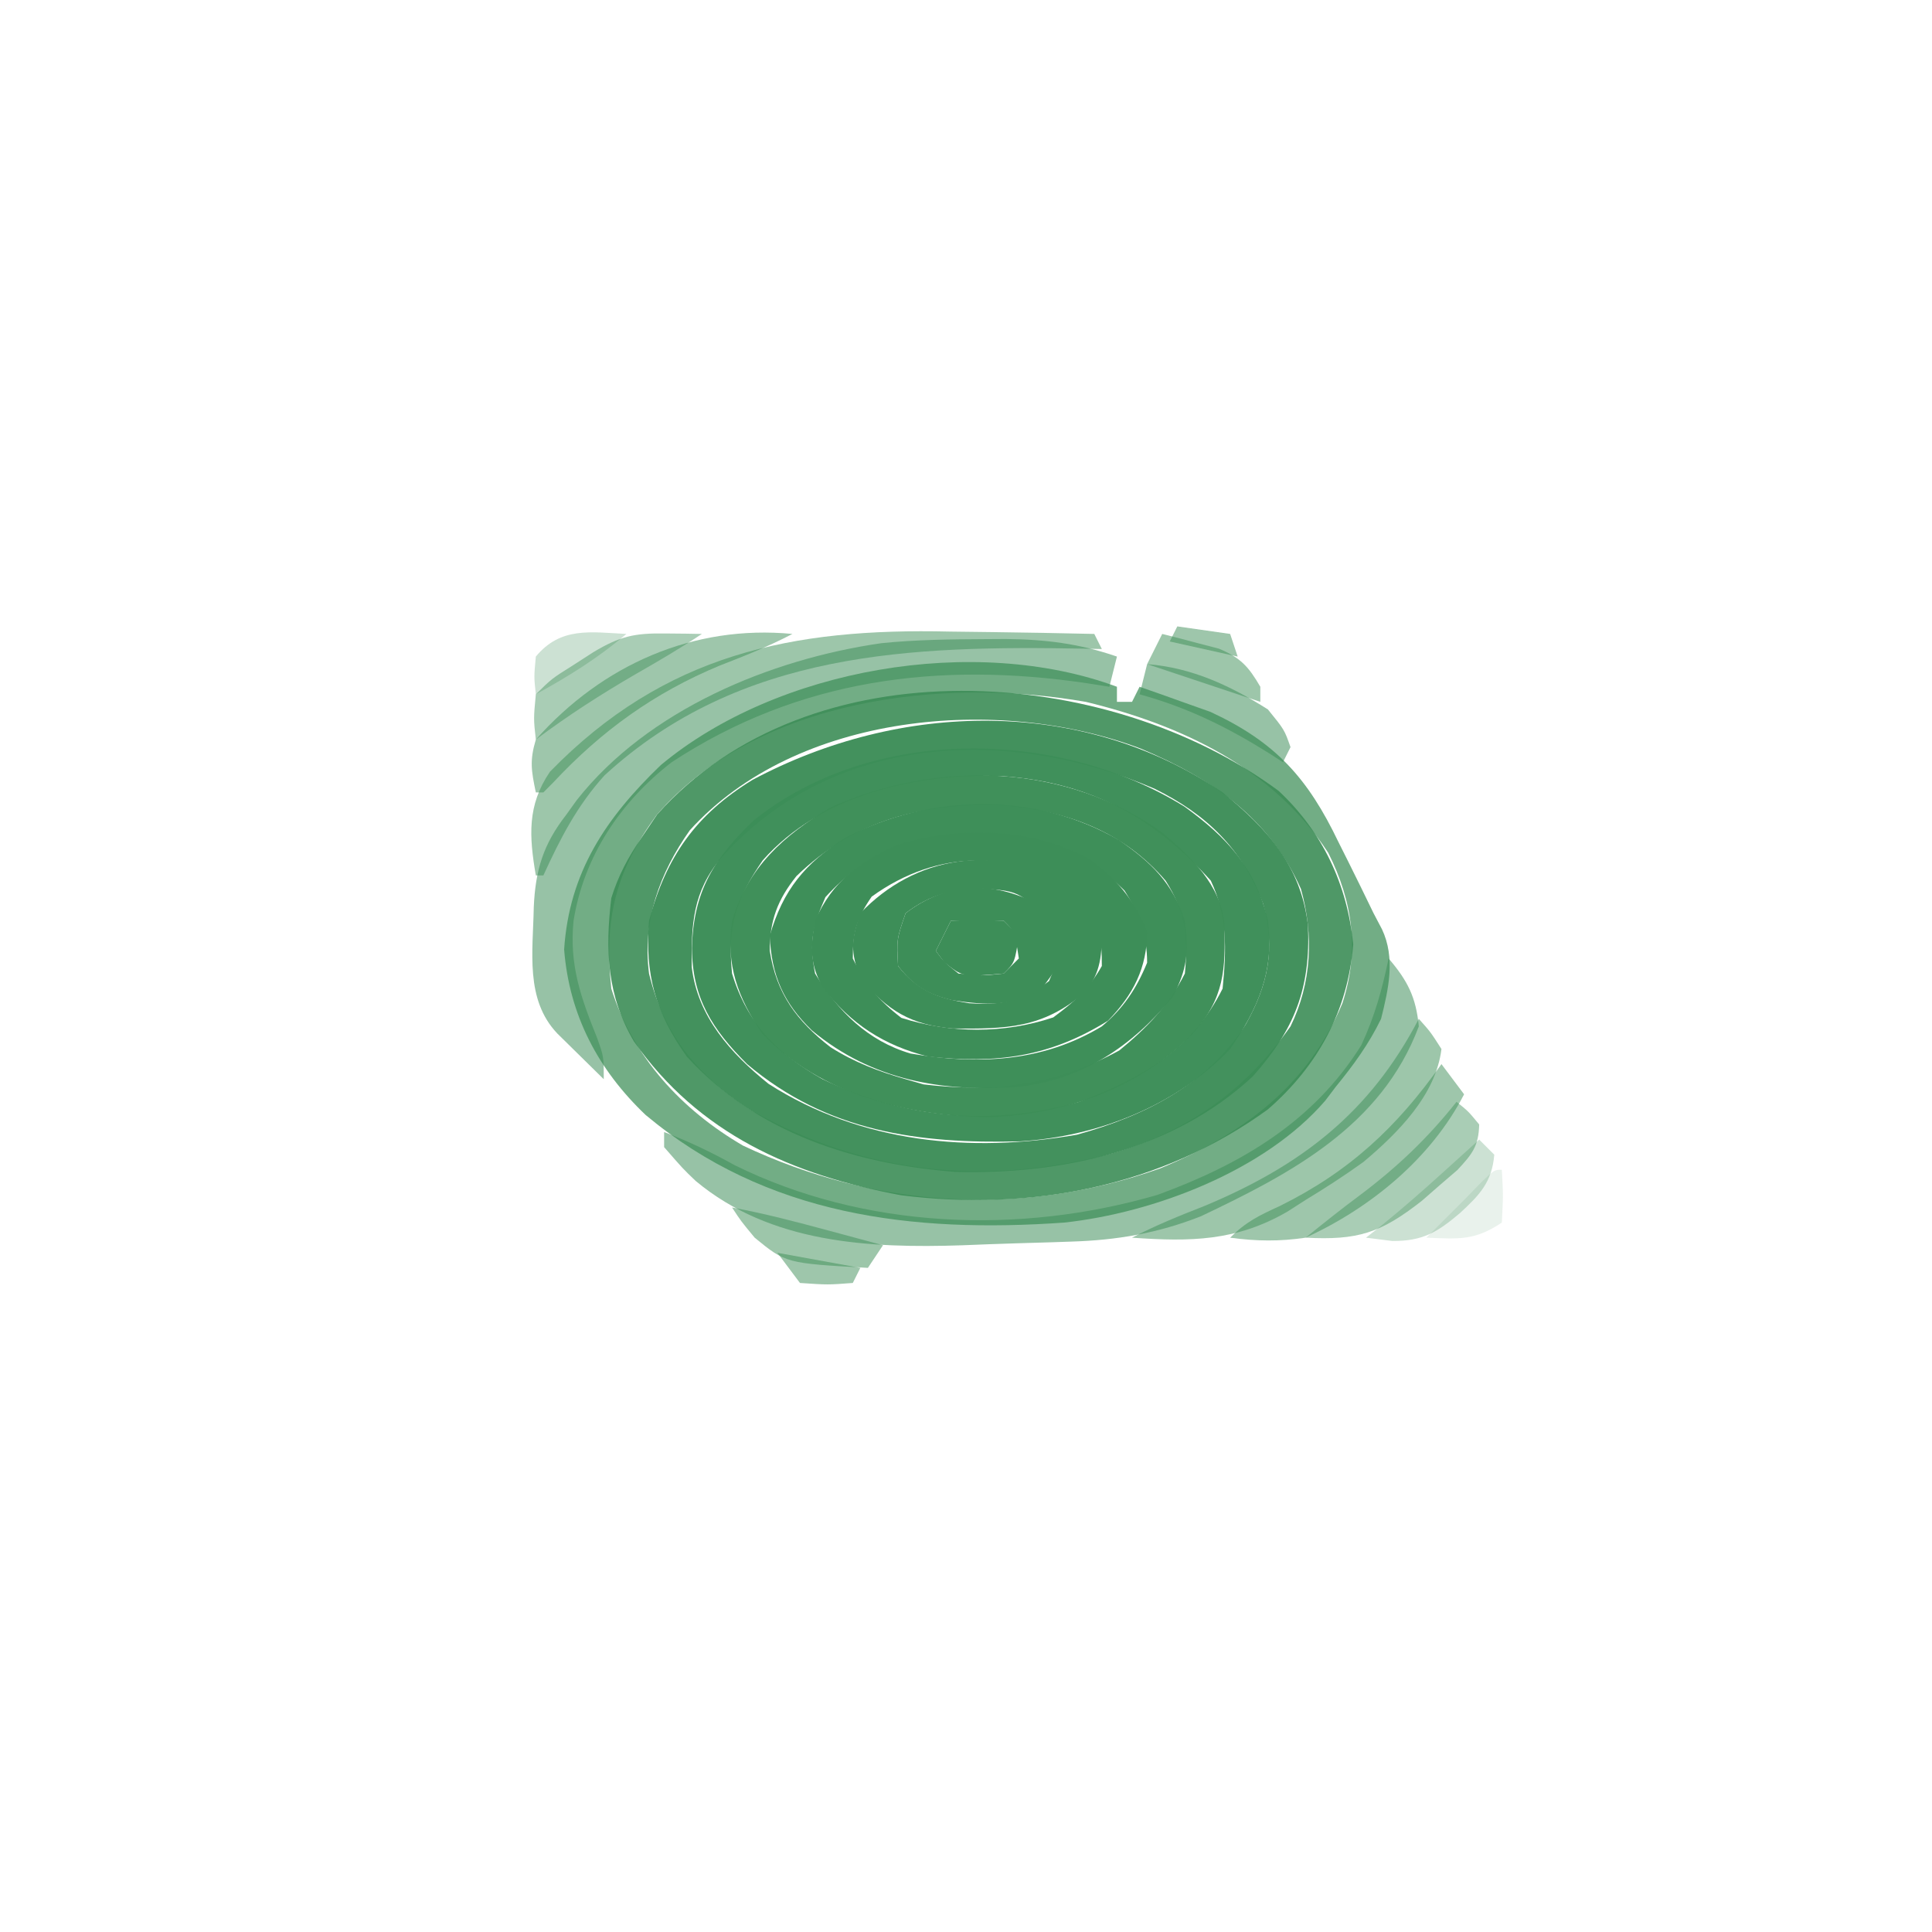
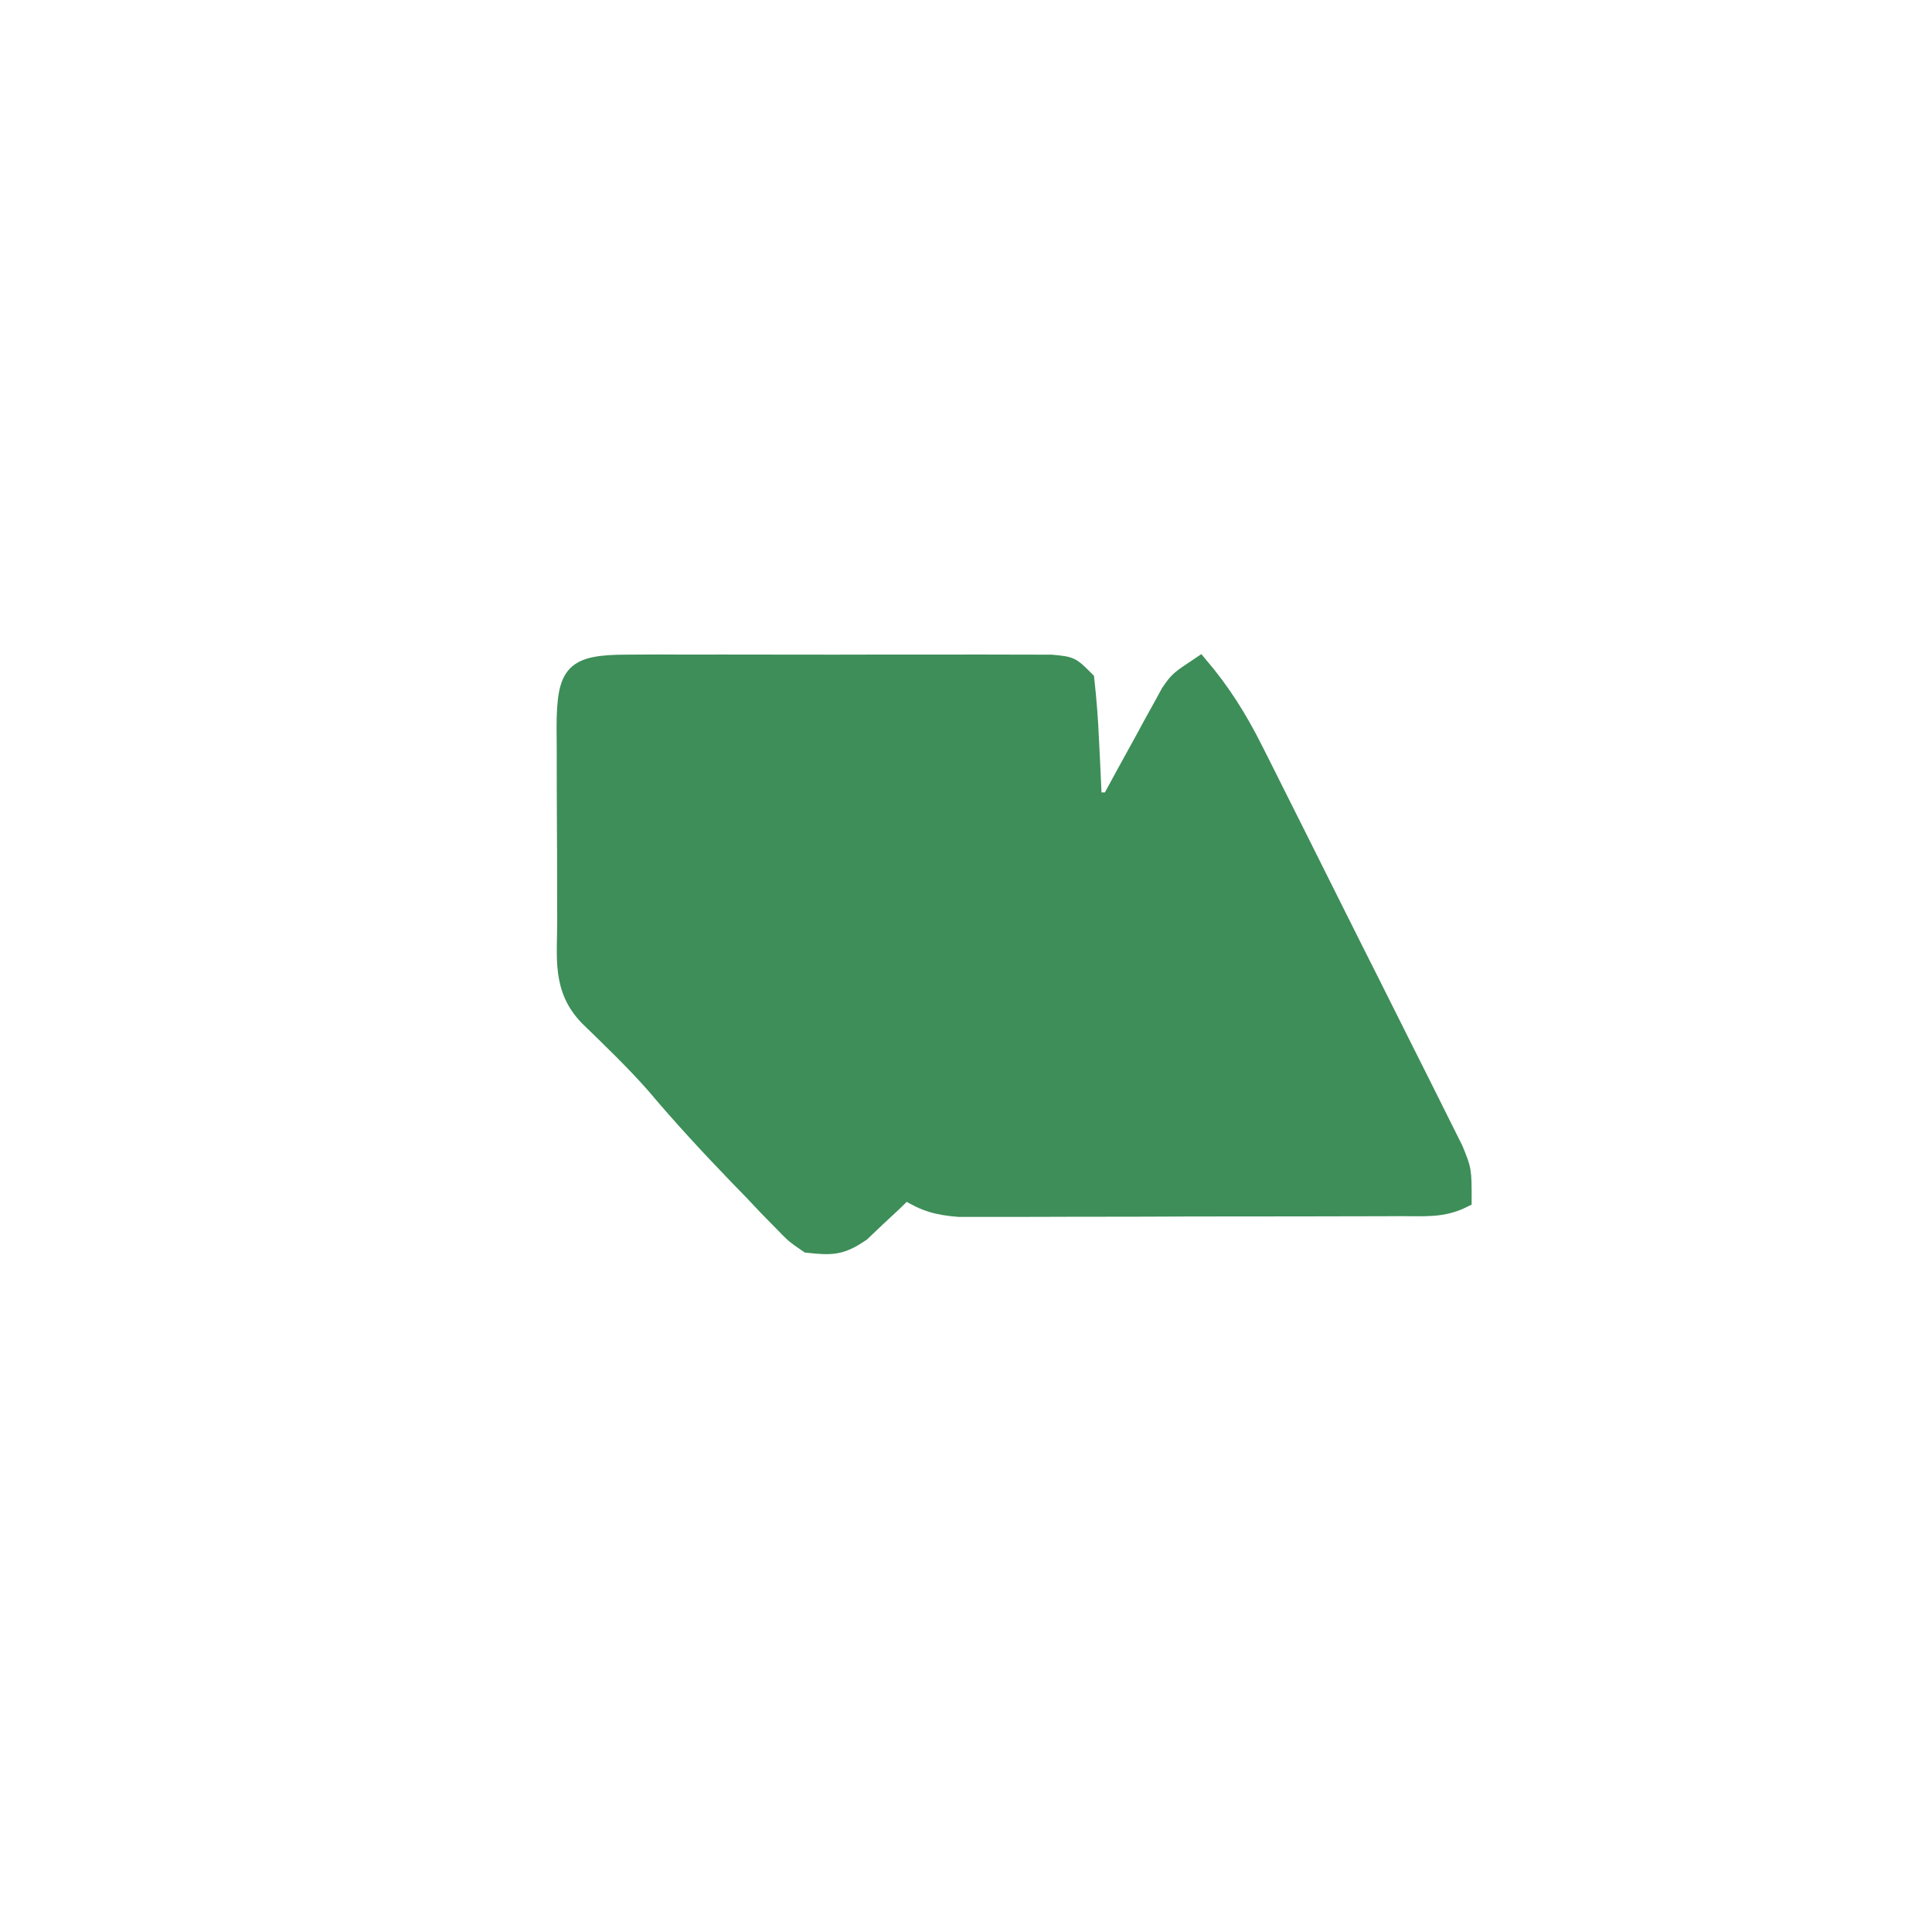
- <svg xmlns="http://www.w3.org/2000/svg" data-engine="alpha-halo-stack" width="256" height="256" viewBox="0 0 256 256">
-   <path d="M0 0 C0.188 3.375 0.188 3.375 0 7 C-3.644 9.429 -5.712 9.162 -10 9 C-8.333 7.333 -6.667 5.667 -5 4 C-4.258 3.237 -3.515 2.474 -2.75 1.688 C-1 0 -1 0 0 0 Z " fill="#3D8E58" fill-opacity="0.111" transform="translate(199,155)" />
-   <path d="M0 0 C-3.794 3.219 -7.658 5.616 -12 8 C-12.25 5.688 -12.25 5.688 -12 3 C-8.71 -0.976 -4.755 -0.238 0 0 Z " fill="#3D8E58" fill-opacity="0.262" transform="translate(83,84)" />
-   <path d="M0 0 C0.66 0.66 1.32 1.32 2 2 C1.709 5.614 0.044 7.363 -2.562 9.75 C-5.583 12.312 -7.511 13.459 -11.5 13.438 C-12.655 13.293 -13.81 13.149 -15 13 C-14.285 12.438 -13.569 11.876 -12.832 11.297 C-10.034 9.028 -7.356 6.669 -4.688 4.25 C-4.246 3.85 -4.246 3.85 -2.012 1.828 C-1.348 1.225 -0.684 0.622 0 0 Z " fill="#3D8E58" fill-opacity="0.262" transform="translate(196,151)" />
-   <path d="M0 0 C0.91 0.009 1.82 0.018 2.758 0.027 C3.107 0.033 3.107 0.033 4.875 0.062 C2.015 1.969 -0.893 3.668 -3.875 5.375 C-8.494 8.055 -12.855 10.86 -17.125 14.062 C-17.43 11.301 -17.43 11.301 -17.125 8.062 C-15.008 5.98 -15.008 5.98 -12.25 4.25 C-11.797 3.958 -11.797 3.958 -9.508 2.48 C-5.966 0.373 -4.119 -0.053 0 0 Z " fill="#3D8E58" fill-opacity="0.445" transform="translate(88.125,83.9375)" />
-   <path d="M0 0 C1.562 1.25 1.562 1.25 3 3 C2.93 5.884 2.072 6.922 0.109 9.035 C-0.669 9.704 -1.448 10.373 -2.25 11.062 C-3.018 11.734 -3.787 12.406 -4.578 13.098 C-10.101 17.435 -13.115 18.35 -20 18 C-17.65 16.105 -15.299 14.222 -12.875 12.422 C-7.882 8.677 -3.888 4.885 0 0 Z " fill="#3D8E58" fill-opacity="0.445" transform="translate(193,146)" />
-   <path d="M0 0 C2.31 0.33 4.62 0.66 7 1 C7.33 1.99 7.66 2.98 8 4 C6.515 3.67 6.515 3.67 -1 2 C-0.67 1.34 -0.34 0.68 0 0 Z " fill="#3D8E58" fill-opacity="0.498" transform="translate(156,83)" />
-   <path d="M0 0 C-3.132 1.64 -6.33 2.914 -9.625 4.188 C-18.334 7.805 -25.299 12.838 -31.723 19.715 C-32.144 20.139 -32.566 20.563 -33 21 C-33.33 21 -33.66 21 -34 21 C-34.604 18.1 -34.83 16.779 -34 14 C-25.19 4.065 -13.094 -1.254 0 0 Z " fill="#3D8E58" fill-opacity="0.498" transform="translate(105,84)" />
-   <path d="M0 0 C0.99 1.32 1.98 2.64 3 4 C-1.378 12.498 -9.393 19.06 -18 23 C-21.435 23.513 -24.565 23.469 -28 23 C-25.862 20.862 -24.169 20.065 -21.438 18.812 C-12.22 14.257 -5.905 8.373 0 0 Z " fill="#3D8E58" fill-opacity="0.498" transform="translate(191,141)" />
-   <path d="M0 0 C3.63 0.66 7.26 1.32 11 2 C10.67 2.66 10.34 3.32 10 4 C6.688 4.25 6.688 4.25 3 4 C2.01 2.68 1.02 1.36 0 0 Z " fill="#3D8E58" fill-opacity="0.498" transform="translate(103,166)" />
-   <path d="M0 0 C1.863 0.025 3.727 0.048 5.59 0.068 C10.102 0.123 14.613 0.209 19.125 0.312 C19.29 0.642 19.29 0.642 20.125 2.312 C19.38 2.297 18.636 2.281 17.869 2.265 C-5.069 1.845 -27.765 2.542 -45.754 19.035 C-49.384 23.029 -51.644 27.421 -53.875 32.312 C-54.205 32.312 -54.535 32.312 -54.875 32.312 C-55.76 27.141 -56.043 23.024 -53 18.566 C-37.788 2.95 -20.877 -0.495 0 0 Z " fill="#3D8E58" fill-opacity="0.507" transform="translate(125.875,83.6875)" />
-   <path d="M0 0 C1.609 0.398 3.212 0.82 4.812 1.25 C5.706 1.482 6.599 1.714 7.52 1.953 C10.405 3.171 11.436 4.319 13 7 C13 7.66 13 8.32 13 9 C8 7.333 3 5.667 -2 4 C-1.34 2.68 -0.68 1.36 0 0 Z " fill="#3D8E58" fill-opacity="0.507" transform="translate(154,84)" />
-   <path d="M0 0 C1.562 1.75 1.562 1.75 3 4 C2.259 10.118 -2.819 15.166 -7.336 18.965 C-9.832 20.764 -12.37 22.404 -15 24 C-15.794 24.509 -16.588 25.018 -17.406 25.543 C-24.202 29.481 -30.274 29.545 -38 29 C-34.886 27.373 -31.709 26.089 -28.438 24.812 C-15.565 19.444 -6.467 12.417 0 0 Z " fill="#3D8E58" fill-opacity="0.507" transform="translate(188,135)" />
-   <path d="M0 0 C4.331 0.799 8.564 1.912 12.812 3.062 C13.505 3.249 14.198 3.435 14.912 3.627 C16.608 4.083 18.304 4.541 20 5 C19.67 5.495 19.67 5.495 18 8 C7.142 7.389 7.142 7.389 3 4 C1.188 1.812 1.188 1.812 0 0 Z " fill="#3D8E58" fill-opacity="0.507" transform="translate(97,160)" />
-   <path d="M0 0 C0.936 -0.006 1.871 -0.011 2.835 -0.017 C8.12 0.039 12.562 0.586 17.562 2.312 C17.233 3.632 16.902 4.952 16.562 6.312 C15.57 6.157 14.577 6.001 13.555 5.84 C-6.009 2.953 -24.567 5.23 -41.438 16.312 C-48.224 21.56 -53.076 28.784 -54.438 37.312 C-55.025 43.187 -53.47 47.496 -51.312 52.859 C-50.438 55.312 -50.438 55.312 -50.438 58.312 C-51.753 57.024 -53.065 55.731 -54.375 54.438 C-55.106 53.718 -55.837 52.999 -56.59 52.258 C-60.882 47.739 -59.816 41.411 -59.711 35.527 C-59.495 30.624 -58.467 27.207 -55.438 23.312 C-55.2 22.983 -55.2 22.983 -54 21.312 C-44.6 9.382 -28.374 2.646 -13.629 0.535 C-9.095 0.074 -4.555 0.023 0 0 Z " fill="#3D8E58" fill-opacity="0.532" transform="translate(130.438,84.6875)" />
-   <path d="M0 0 C5.948 0.47 11.01 2.846 16 6 C18.188 8.688 18.188 8.688 19 11 C18.67 11.66 18.34 12.32 18 13 C17.383 12.602 16.765 12.203 16.129 11.793 C10.575 8.318 5.32 5.74 -1 4 C-0.67 2.68 -0.34 1.36 0 0 Z " fill="#3D8E58" fill-opacity="0.532" transform="translate(152,88)" />
-   <path d="M0 0 C2.517 2.954 3.629 5.123 4 9 C-0.956 22.208 -12.915 28.483 -24.879 34.166 C-30.598 36.416 -36.026 37.34 -42.137 37.52 C-42.897 37.546 -43.658 37.572 -44.442 37.6 C-46.044 37.652 -47.647 37.7 -49.25 37.743 C-51.664 37.812 -54.077 37.908 -56.49 38.006 C-68.807 38.418 -81.907 37.756 -91.82 29.48 C-93.5 27.875 -93.5 27.875 -96 25 C-96 24.34 -96 23.68 -96 23 C-92.733 24.247 -89.737 25.674 -86.688 27.375 C-69.513 35.874 -48.889 36.653 -30.621 31.324 C-19.571 27.283 -9.972 21.655 -3.625 11.5 C-1.834 7.641 -0.874 4.153 0 0 Z " fill="#3D8E58" fill-opacity="0.532" transform="translate(184,127)" />
-   <path d="M0 0 C0 0.66 0 1.32 0 2 C0.66 2 1.32 2 2 2 C2.33 1.34 2.66 0.68 3 0 C5.006 0.691 7.005 1.404 9 2.125 C10.114 2.519 11.227 2.914 12.375 3.32 C21.022 7.327 25.291 12.09 29.375 20.625 C29.587 21.048 29.587 21.048 30.66 23.188 C31.791 25.45 32.898 27.723 34 30 C34.37 30.703 34.739 31.406 35.12 32.13 C36.919 35.953 35.993 40.026 35 44 C33.381 47.346 31.346 50.127 29 53 C28.541 53.606 28.082 54.212 27.609 54.836 C19.607 64.144 4.875 69.719 -7 71 C-27.095 72.408 -46.425 70.121 -62.438 56.75 C-68.739 50.763 -72.568 43.507 -73.25 34.812 C-72.577 24.555 -67.7 17.362 -60.438 10.375 C-45.023 -2.486 -18.803 -6.97 0 0 Z M-61 17 C-66.437 24.477 -67.984 30.729 -67 40 C-64.142 49.075 -57.682 56.064 -49.535 60.805 C-31.992 69.076 -12.627 70.325 5.75 63.812 C16.602 59.292 25.244 52.993 29.875 41.938 C32.153 34.968 31.256 28.47 28 22 C20.681 10.778 8.572 5.071 -4.125 2 C-23.078 -1.306 -47.55 1.477 -61 17 Z " fill="#3D8E58" fill-opacity="0.723" transform="translate(148,91)" />
-   <path d="M0 0 C5.842 5.454 9.096 12.424 9.887 20.328 C9.176 29.139 5.218 36.425 -1.426 42.203 C-15.566 52.477 -32.897 55.746 -50.051 53.578 C-64.484 50.874 -76.802 45.447 -85.426 33.203 C-89.003 27.122 -89.251 21.085 -88.426 14.203 C-87.494 11.203 -86.19 8.791 -84.426 6.203 C-83.745 5.192 -83.064 4.182 -82.363 3.141 C-62.102 -19.599 -22.676 -16.797 0 0 Z M-78.023 5.219 C-82.034 10.893 -84.328 17.24 -83.426 24.203 C-81.435 32.461 -76.84 37.893 -69.738 42.391 C-54.783 50.814 -38.658 52.399 -22.125 48.037 C-11.997 45.094 -4.545 39.827 1.574 31.203 C4.378 25.467 4.674 19.143 2.957 12.992 C-1.273 3.522 -8.982 -1.701 -18.285 -5.609 C-37.087 -12.719 -63.911 -10.378 -78.023 5.219 Z " fill="#3D8E58" fill-opacity="0.903" transform="translate(169.426,104.797)" />
-   <path d="M0 0 C5.952 4.848 10.372 9.703 11.309 17.602 C11.688 25.958 9.526 31.437 4 37.625 C-6.574 47.479 -21.399 50.656 -35.453 50.281 C-48.785 49.224 -61.75 45.157 -71 35 C-75.152 29.172 -76.573 24.111 -76 17 C-73.733 8.505 -69.781 2.933 -62.301 -1.656 C-42.787 -12.064 -18.667 -12.712 0 0 Z M-66.438 8.688 C-70.216 13.166 -70.407 17.451 -70.34 23.148 C-69.557 29.714 -65.178 34.581 -60.16 38.617 C-47.907 46.461 -33.377 47.809 -19.281 45.352 C-10.323 42.856 -2.093 38.741 3.062 30.75 C6.006 25.512 7.033 20.725 5.387 14.789 C2.543 7.447 -2.024 2.968 -9.047 -0.508 C-28.543 -8.829 -51.678 -7.852 -66.438 8.688 Z " fill="#3D8E58" fill-opacity="0.967" transform="translate(162,105)" />
-   <path d="M0 0 C5.577 4.021 9.511 8.215 11.062 15.125 C11.956 21.759 9.763 26.735 6.062 32.125 C-1.089 39.663 -11.524 43.73 -21.809 44.363 C-35.235 44.691 -47.296 43.1 -57.938 34.125 C-62.581 29.516 -65.222 25.354 -65.25 18.75 C-65.071 11.243 -62.357 6.89 -57.027 1.797 C-41.282 -10.799 -16.628 -10.308 0 0 Z M-55.875 7.125 C-59.377 12.219 -60.572 15.885 -59.938 22.125 C-57.894 28.8 -53.928 32.737 -47.938 36.125 C-36.915 41.352 -25.71 42.403 -13.938 39.125 C-5.726 35.992 1.005 32.239 5.062 24.125 C5.575 18.978 5.729 14.537 3.5 9.812 C-4.197 1.326 -12.506 -3.194 -24.102 -4.031 C-35.335 -4.459 -48.15 -1.61 -55.875 7.125 Z " fill="#3D8E58" fill-opacity="0.977" transform="translate(156.938,106.875)" />
-   <path d="M0 0 C3.785 3.212 7.636 6.873 8.148 12.012 C8.307 18.112 8.184 21.898 3.91 26.621 C-3.205 33.914 -13.027 37.254 -23.082 37.688 C-33.963 37.447 -45.26 34.681 -53.09 26.621 C-56.322 21.756 -57.935 17.538 -57.09 11.621 C-54.968 4.537 -50.299 0.372 -44.09 -3.379 C-29.931 -9.737 -12.734 -9.267 0 0 Z M-48.551 5.703 C-51.062 8.832 -52.105 11.605 -52.09 15.621 C-51.217 21.276 -48.508 24.906 -44.055 28.371 C-40.901 30.377 -37.67 31.596 -34.09 32.621 C-33.306 32.848 -32.522 33.075 -31.715 33.309 C-22.297 34.43 -14.169 33.4 -5.777 28.809 C-2.216 25.91 0.833 22.776 2.91 18.621 C3.375 13.881 2.969 10.405 0.367 6.324 C-5.245 -0.236 -12.725 -2.932 -21.094 -3.629 C-31.7 -4.03 -40.762 -1.813 -48.551 5.703 Z " fill="#3D8E58" fill-opacity="0.984" transform="translate(154.09,110.379)" />
-   <path d="M0 0 C4.253 2.946 7.064 5.632 8.711 10.676 C9.237 14.881 9.048 17.027 7.086 20.801 C1.706 27.313 -4.768 31.685 -13.289 32.676 C-23.413 33.432 -32.738 31.825 -40.699 25.215 C-44.469 21.565 -46.08 17.911 -46.289 12.676 C-44.556 6.61 -41.605 3.055 -36.289 -0.324 C-24.933 -6.184 -11.186 -6.471 0 0 Z M-38.914 7.551 C-40.633 11.458 -41.091 13.449 -40.289 17.676 C-37.236 22.675 -33.335 26.587 -27.648 28.273 C-18.75 29.791 -10.143 29.429 -2.289 24.676 C0.561 22.274 2.287 19.71 3.711 16.238 C3.711 12.571 2.64 9.73 0.711 6.676 C-5.069 0.896 -10.494 -0.619 -18.539 -0.762 C-27.073 -0.636 -33.101 1.184 -38.914 7.551 Z " fill="#3D8E58" fill-opacity="0.992" transform="translate(148.289,111.324)" />
-   <path d="M0 0 C3.708 2.608 6.061 5.458 7.805 9.707 C7.805 14.535 5.94 18.102 2.617 21.52 C-5.141 26.347 -12.153 27.245 -21.195 26.27 C-27.084 24.797 -31.46 21.952 -35.16 17.129 C-36.914 13.978 -36.831 11.765 -36.195 8.27 C-33.872 2.99 -30.343 0.519 -25.242 -1.812 C-17.057 -4.279 -7.624 -4.071 0 0 Z M-28.695 5.082 C-30.673 7.966 -31.195 9.761 -31.195 13.27 C-29.491 16.746 -27.82 18.789 -24.758 21.145 C-18.186 23.22 -11.178 23.264 -4.633 21.082 C-1.796 18.973 0.048 17.361 1.805 14.27 C1.805 10.441 1.434 8.176 -0.758 5.02 C-9.532 -1.28 -19.89 -1.302 -28.695 5.082 Z " fill="#3D8E58" fill-opacity="0.999" transform="translate(144.195,113.73)" />
-   <path d="M0 0 C4.303 3.138 4.303 3.138 5 6.188 C5 9.563 4.956 12.068 2.695 14.715 C-2.864 19.486 -7.72 19.531 -14.758 19.469 C-20.32 18.986 -23.368 17.126 -27 12.812 C-28.321 9.344 -28.241 7.692 -27 4.188 C-19.741 -3.417 -9.368 -4.938 0 0 Z M-21 4.188 C-22.188 7.625 -22.188 7.625 -22 11.188 C-19.346 14.55 -16.659 15.466 -12.562 16.125 C-8.272 16.411 -5.514 15.844 -2 13.188 C-0.625 10 -0.625 10 0 7.188 C-5.766 1.27 -5.766 1.27 -10.75 0.938 C-14.841 1.019 -17.66 1.662 -21 4.188 Z " fill="#3D8E58" fill-opacity="1" transform="translate(141,116.812)" />
-   <path d="M0 0 C2.562 2.25 2.562 2.25 3.625 4.188 C3.531 7.285 2.467 8.838 0.562 11.25 C-3.27 13.73 -6.913 13.423 -11.273 12.781 C-14.586 11.968 -16.323 10.929 -18.438 8.25 C-18.625 4.688 -18.625 4.688 -17.438 1.25 C-11.914 -2.926 -5.992 -3.051 0 0 Z M-11.438 2.25 C-12.098 3.57 -12.758 4.89 -13.438 6.25 C-12.312 7.75 -12.312 7.75 -10.438 9.25 C-7.375 9.562 -7.375 9.562 -4.438 9.25 C-3.777 8.59 -3.118 7.93 -2.438 7.25 C-2.973 3.714 -2.973 3.714 -4.438 2.25 C-6.77 2.209 -9.105 2.208 -11.438 2.25 Z " fill="#3D8E58" fill-opacity="1" transform="translate(137.438,119.75)" />
-   <path d="M0 0 C3.375 -0.125 3.375 -0.125 7 0 C7.66 0.66 8.32 1.32 9 2 C8.464 5.536 8.464 5.536 7 7 C1.588 7.471 1.588 7.471 -0.875 5.5 C-1.246 5.005 -1.617 4.51 -2 4 C-1.34 2.68 -0.68 1.36 0 0 Z " fill="#3D8E58" fill-opacity="1" transform="translate(126,122)" />
+ <svg xmlns="http://www.w3.org/2000/svg" data-engine="binary-alpha-mono" width="256" height="256" viewBox="0 0 256 256">
+   <path d="M0 0 C1.295 -0.006 2.589 -0.013 3.923 -0.019 C5.343 -0.016 6.762 -0.011 8.182 -0.007 C9.631 -0.008 11.081 -0.01 12.531 -0.013 C15.57 -0.016 18.61 -0.011 21.65 -0.002 C25.551 0.009 29.451 0.003 33.352 -0.009 C36.346 -0.016 39.34 -0.014 42.334 -0.009 C43.773 -0.008 45.211 -0.009 46.65 -0.014 C48.658 -0.019 50.667 -0.01 52.676 0 C53.82 0.002 54.964 0.003 56.143 0.005 C58.838 0.259 58.838 0.259 60.838 2.259 C61.144 4.993 61.349 7.642 61.463 10.384 C61.502 11.138 61.54 11.892 61.58 12.669 C61.674 14.532 61.757 16.395 61.838 18.259 C62.498 18.259 63.158 18.259 63.838 18.259 C64.145 17.693 64.145 17.693 65.701 14.829 C66.517 13.347 67.334 11.865 68.15 10.384 C68.555 9.637 68.959 8.891 69.375 8.122 C69.771 7.407 70.168 6.691 70.576 5.954 C70.938 5.294 71.299 4.634 71.671 3.955 C72.838 2.259 72.838 2.259 75.838 0.259 C78.844 3.8 81.054 7.308 83.138 11.454 C83.289 11.754 83.289 11.754 84.056 13.27 C85.046 15.233 86.028 17.201 87.01 19.169 C87.699 20.542 88.388 21.916 89.078 23.289 C90.517 26.159 91.952 29.032 93.384 31.905 C95.22 35.588 97.068 39.264 98.919 42.938 C100.344 45.769 101.761 48.603 103.176 51.439 C103.855 52.796 104.536 54.152 105.219 55.507 C106.172 57.398 107.115 59.295 108.056 61.193 C108.594 62.27 109.133 63.347 109.688 64.458 C110.838 67.259 110.838 67.259 110.838 71.259 C108.001 72.677 105.604 72.394 102.432 72.404 C101.775 72.407 101.118 72.411 100.441 72.414 C98.263 72.424 96.086 72.426 93.908 72.427 C92.396 72.43 90.884 72.433 89.372 72.437 C86.199 72.443 83.027 72.445 79.854 72.444 C75.79 72.444 71.725 72.458 67.661 72.475 C64.537 72.486 61.412 72.488 58.288 72.487 C56.79 72.489 55.291 72.493 53.793 72.501 C51.696 72.511 49.599 72.508 47.502 72.502 C46.309 72.503 45.116 72.505 43.887 72.506 C40.963 72.269 39.301 71.791 36.838 70.259 C36.318 70.764 35.799 71.269 35.264 71.79 C34.566 72.44 33.869 73.089 33.15 73.759 C32.466 74.409 31.781 75.058 31.076 75.728 C28.339 77.6 27.099 77.617 23.838 77.259 C22.004 76.009 22.004 76.009 20.314 74.259 C19.689 73.623 19.064 72.987 18.42 72.332 C18.097 71.99 18.097 71.99 16.463 70.259 C15.792 69.568 15.122 68.878 14.431 68.166 C10.652 64.25 6.969 60.266 3.463 56.102 C0.69 52.957 -2.337 50.065 -5.342 47.142 C-9.047 43.309 -8.324 39.207 -8.33 34.165 C-8.333 33.263 -8.337 32.36 -8.34 31.43 C-8.345 29.52 -8.348 27.611 -8.347 25.701 C-8.35 22.771 -8.368 19.841 -8.387 16.911 C-8.39 15.058 -8.392 13.205 -8.393 11.352 C-8.4 10.472 -8.407 9.592 -8.414 8.685 C-8.386 1.251 -7.332 0.01 0 0 Z " fill="#3D8E58" transform="translate(83.1621,87.7412)" stroke="#3D8E58" stroke-width="2" />
</svg>
